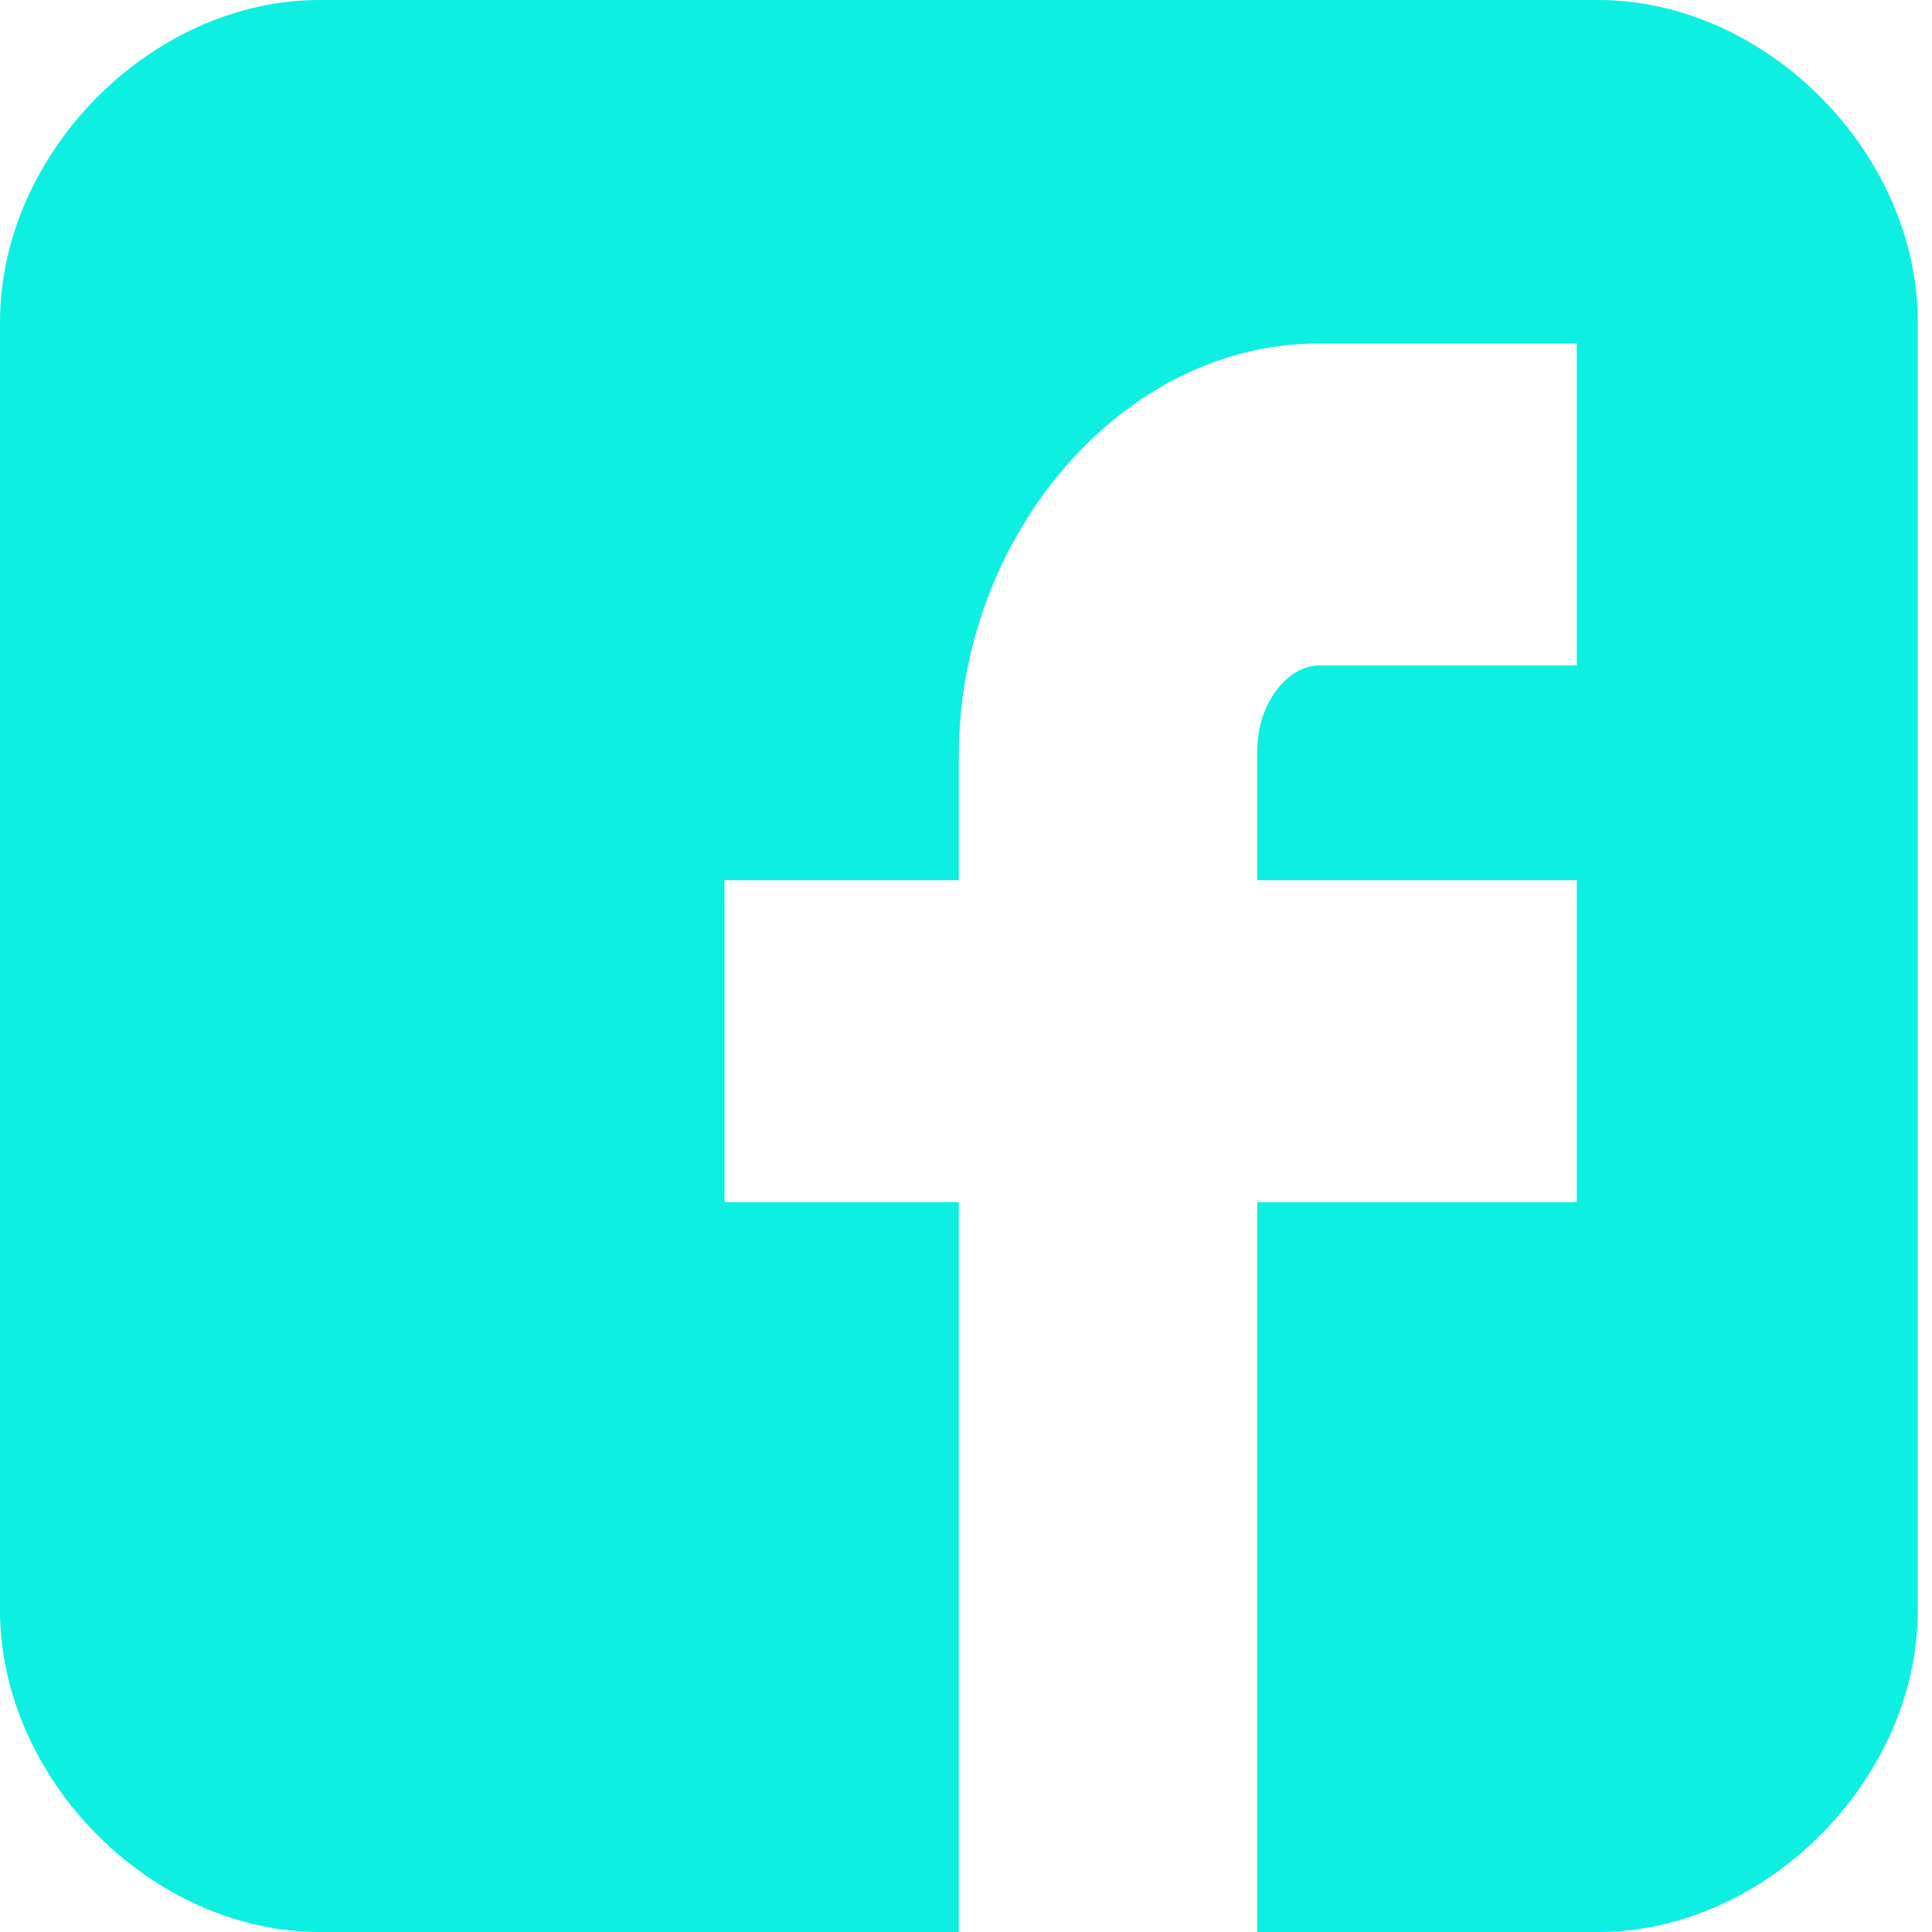
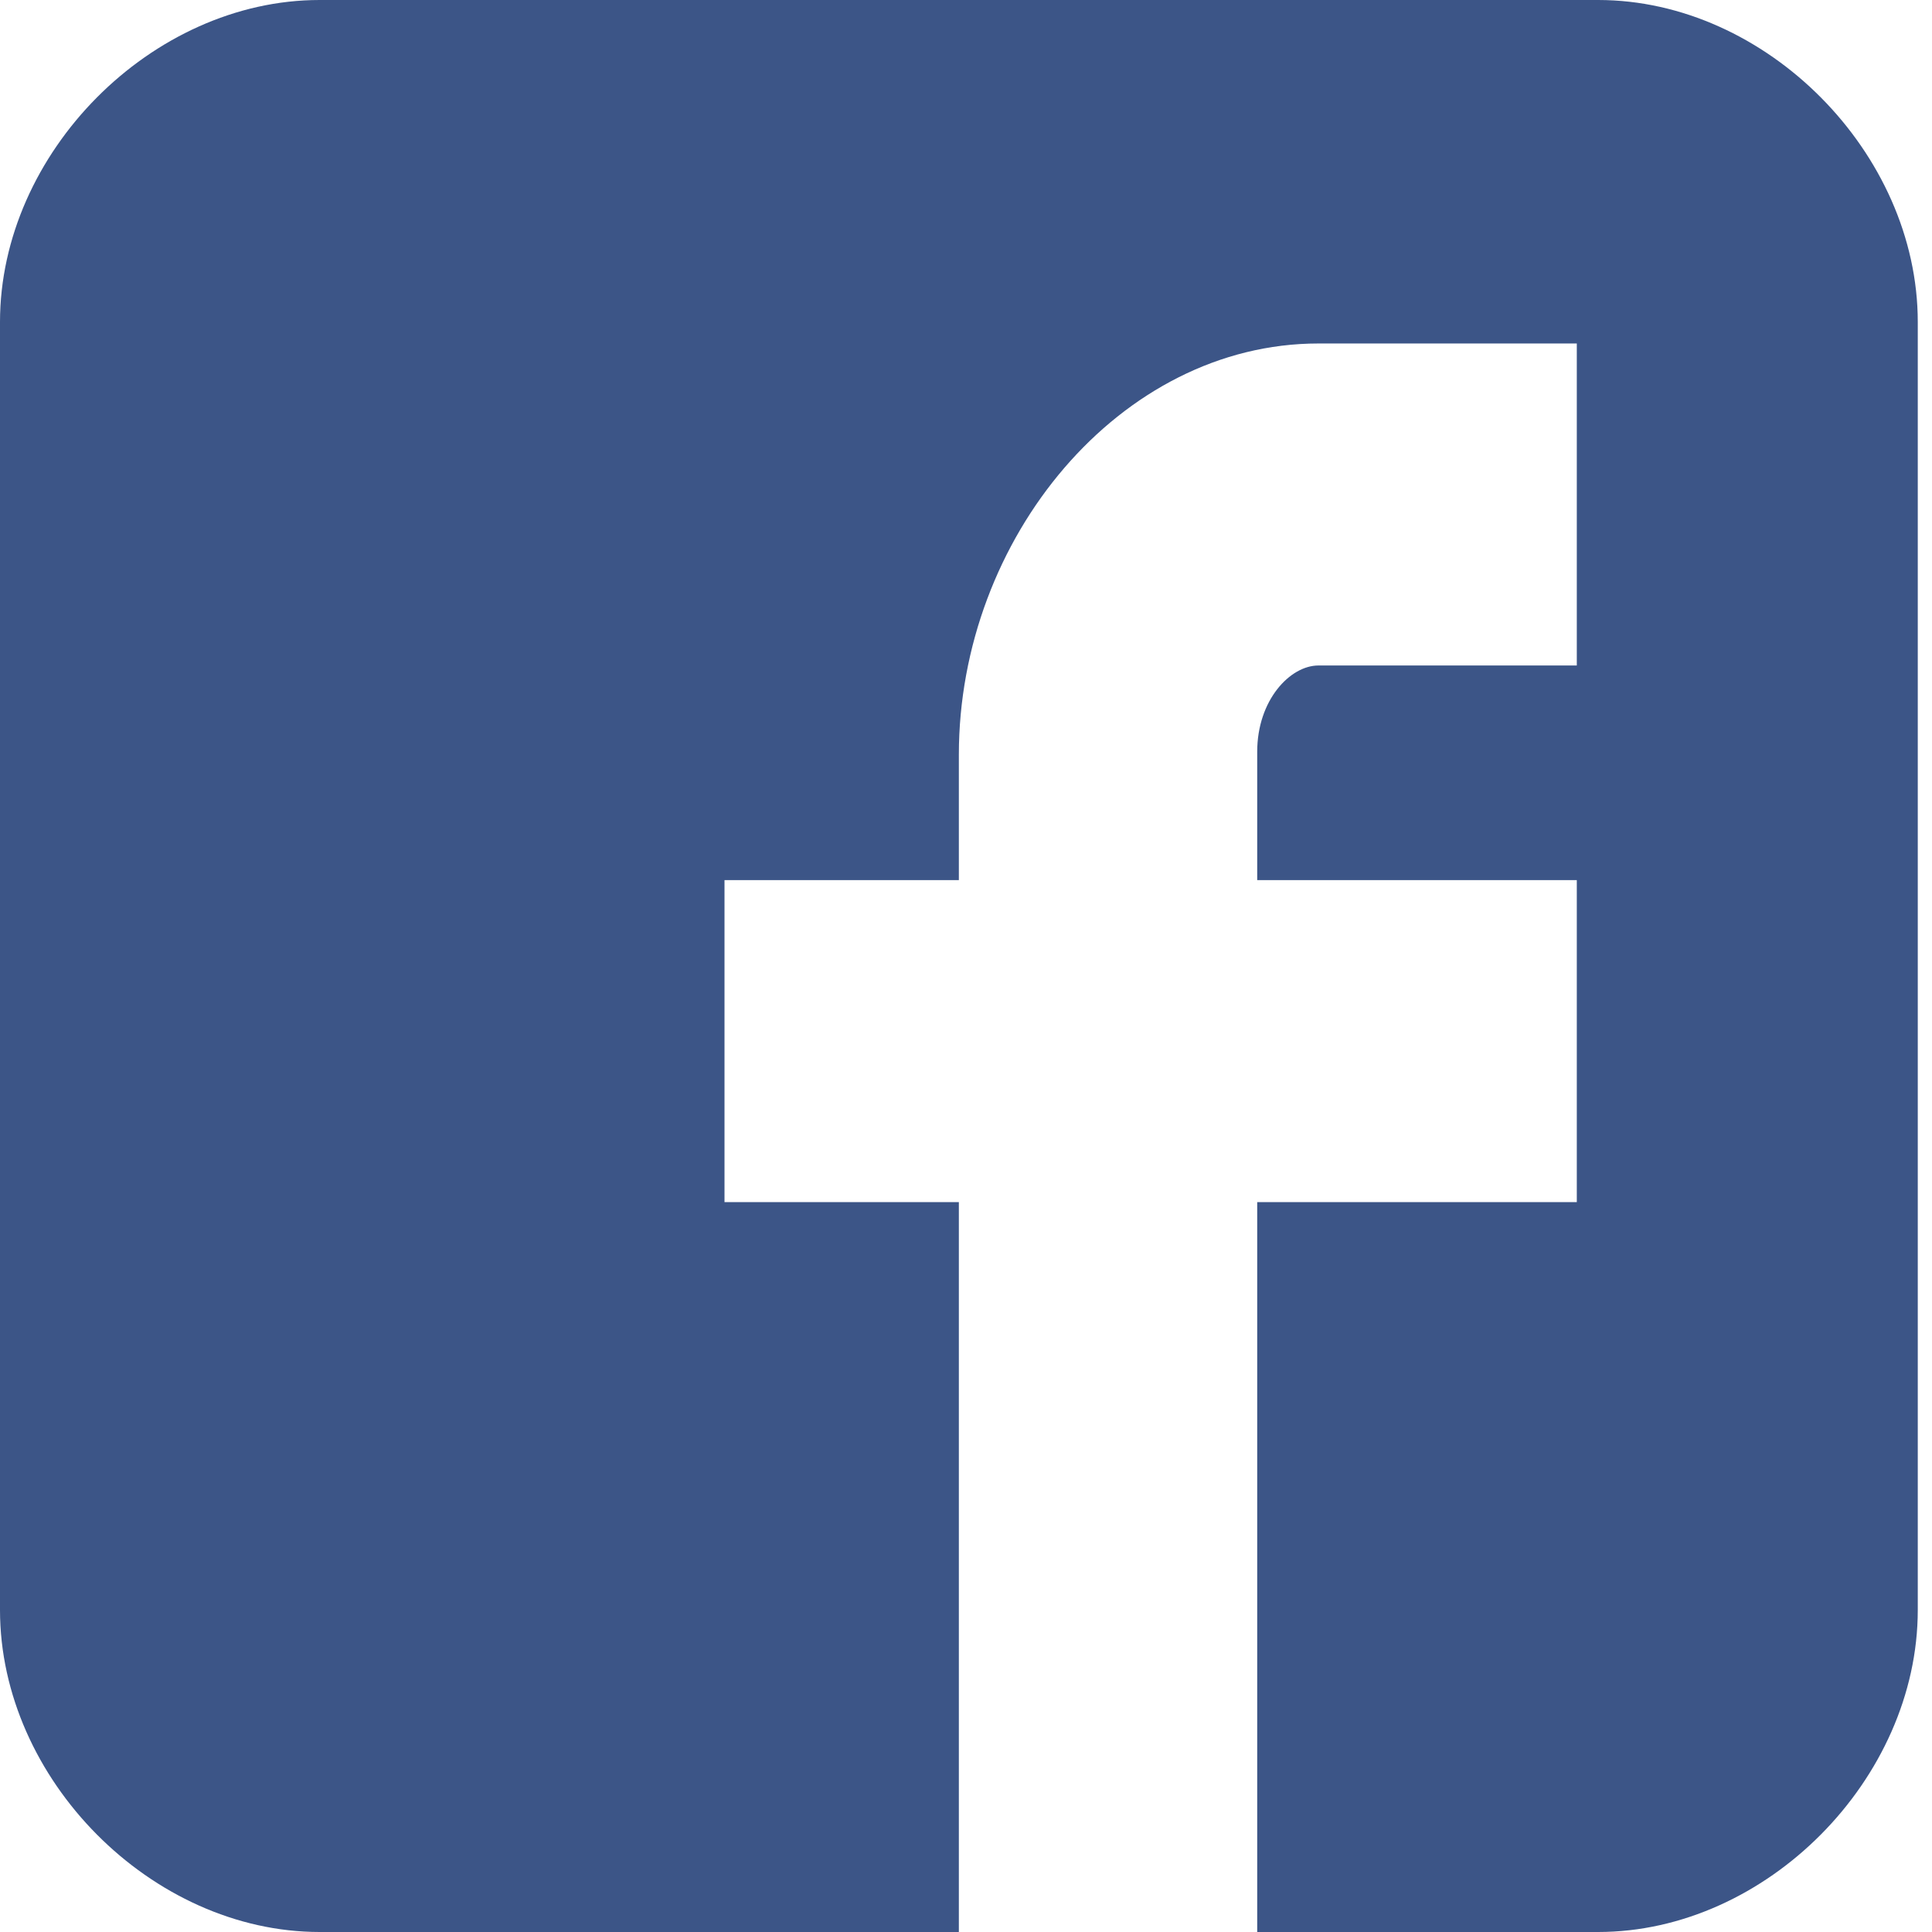
<svg xmlns="http://www.w3.org/2000/svg" width="33" height="33" viewBox="0 0 33 33" fill="none">
  <g id="fb_icon">
    <g id="Group">
-       <path id="Facebook  x28 alt x29" d="M32.757 5.5C32.757 2.61 30.167 0 27.297 0H5.459C2.59 0 0 2.61 0 5.5V27.5C0 30.39 2.59 33 5.46 33H16.378V20.533H12.375V15.033H16.378V12.89C16.378 9.195 19.133 5.867 22.52 5.867H26.933V11.367H22.52C22.037 11.367 21.474 11.957 21.474 12.842V15.033H26.933V20.533H21.474V33H27.297C30.167 33 32.757 30.39 32.757 27.5V5.5Z" fill="#0DEFE1" />
+       <path id="Facebook  x28 alt x29" d="M32.757 5.5C32.757 2.61 30.167 0 27.297 0H5.459C2.59 0 0 2.61 0 5.5V27.5C0 30.39 2.59 33 5.46 33H16.378V20.533H12.375V15.033H16.378V12.89C16.378 9.195 19.133 5.867 22.52 5.867H26.933V11.367H22.52C22.037 11.367 21.474 11.957 21.474 12.842V15.033H26.933V20.533H21.474V33H27.297C30.167 33 32.757 30.39 32.757 27.5V5.5Z" fill="#3C5587" />
    </g>
  </g>
</svg>
